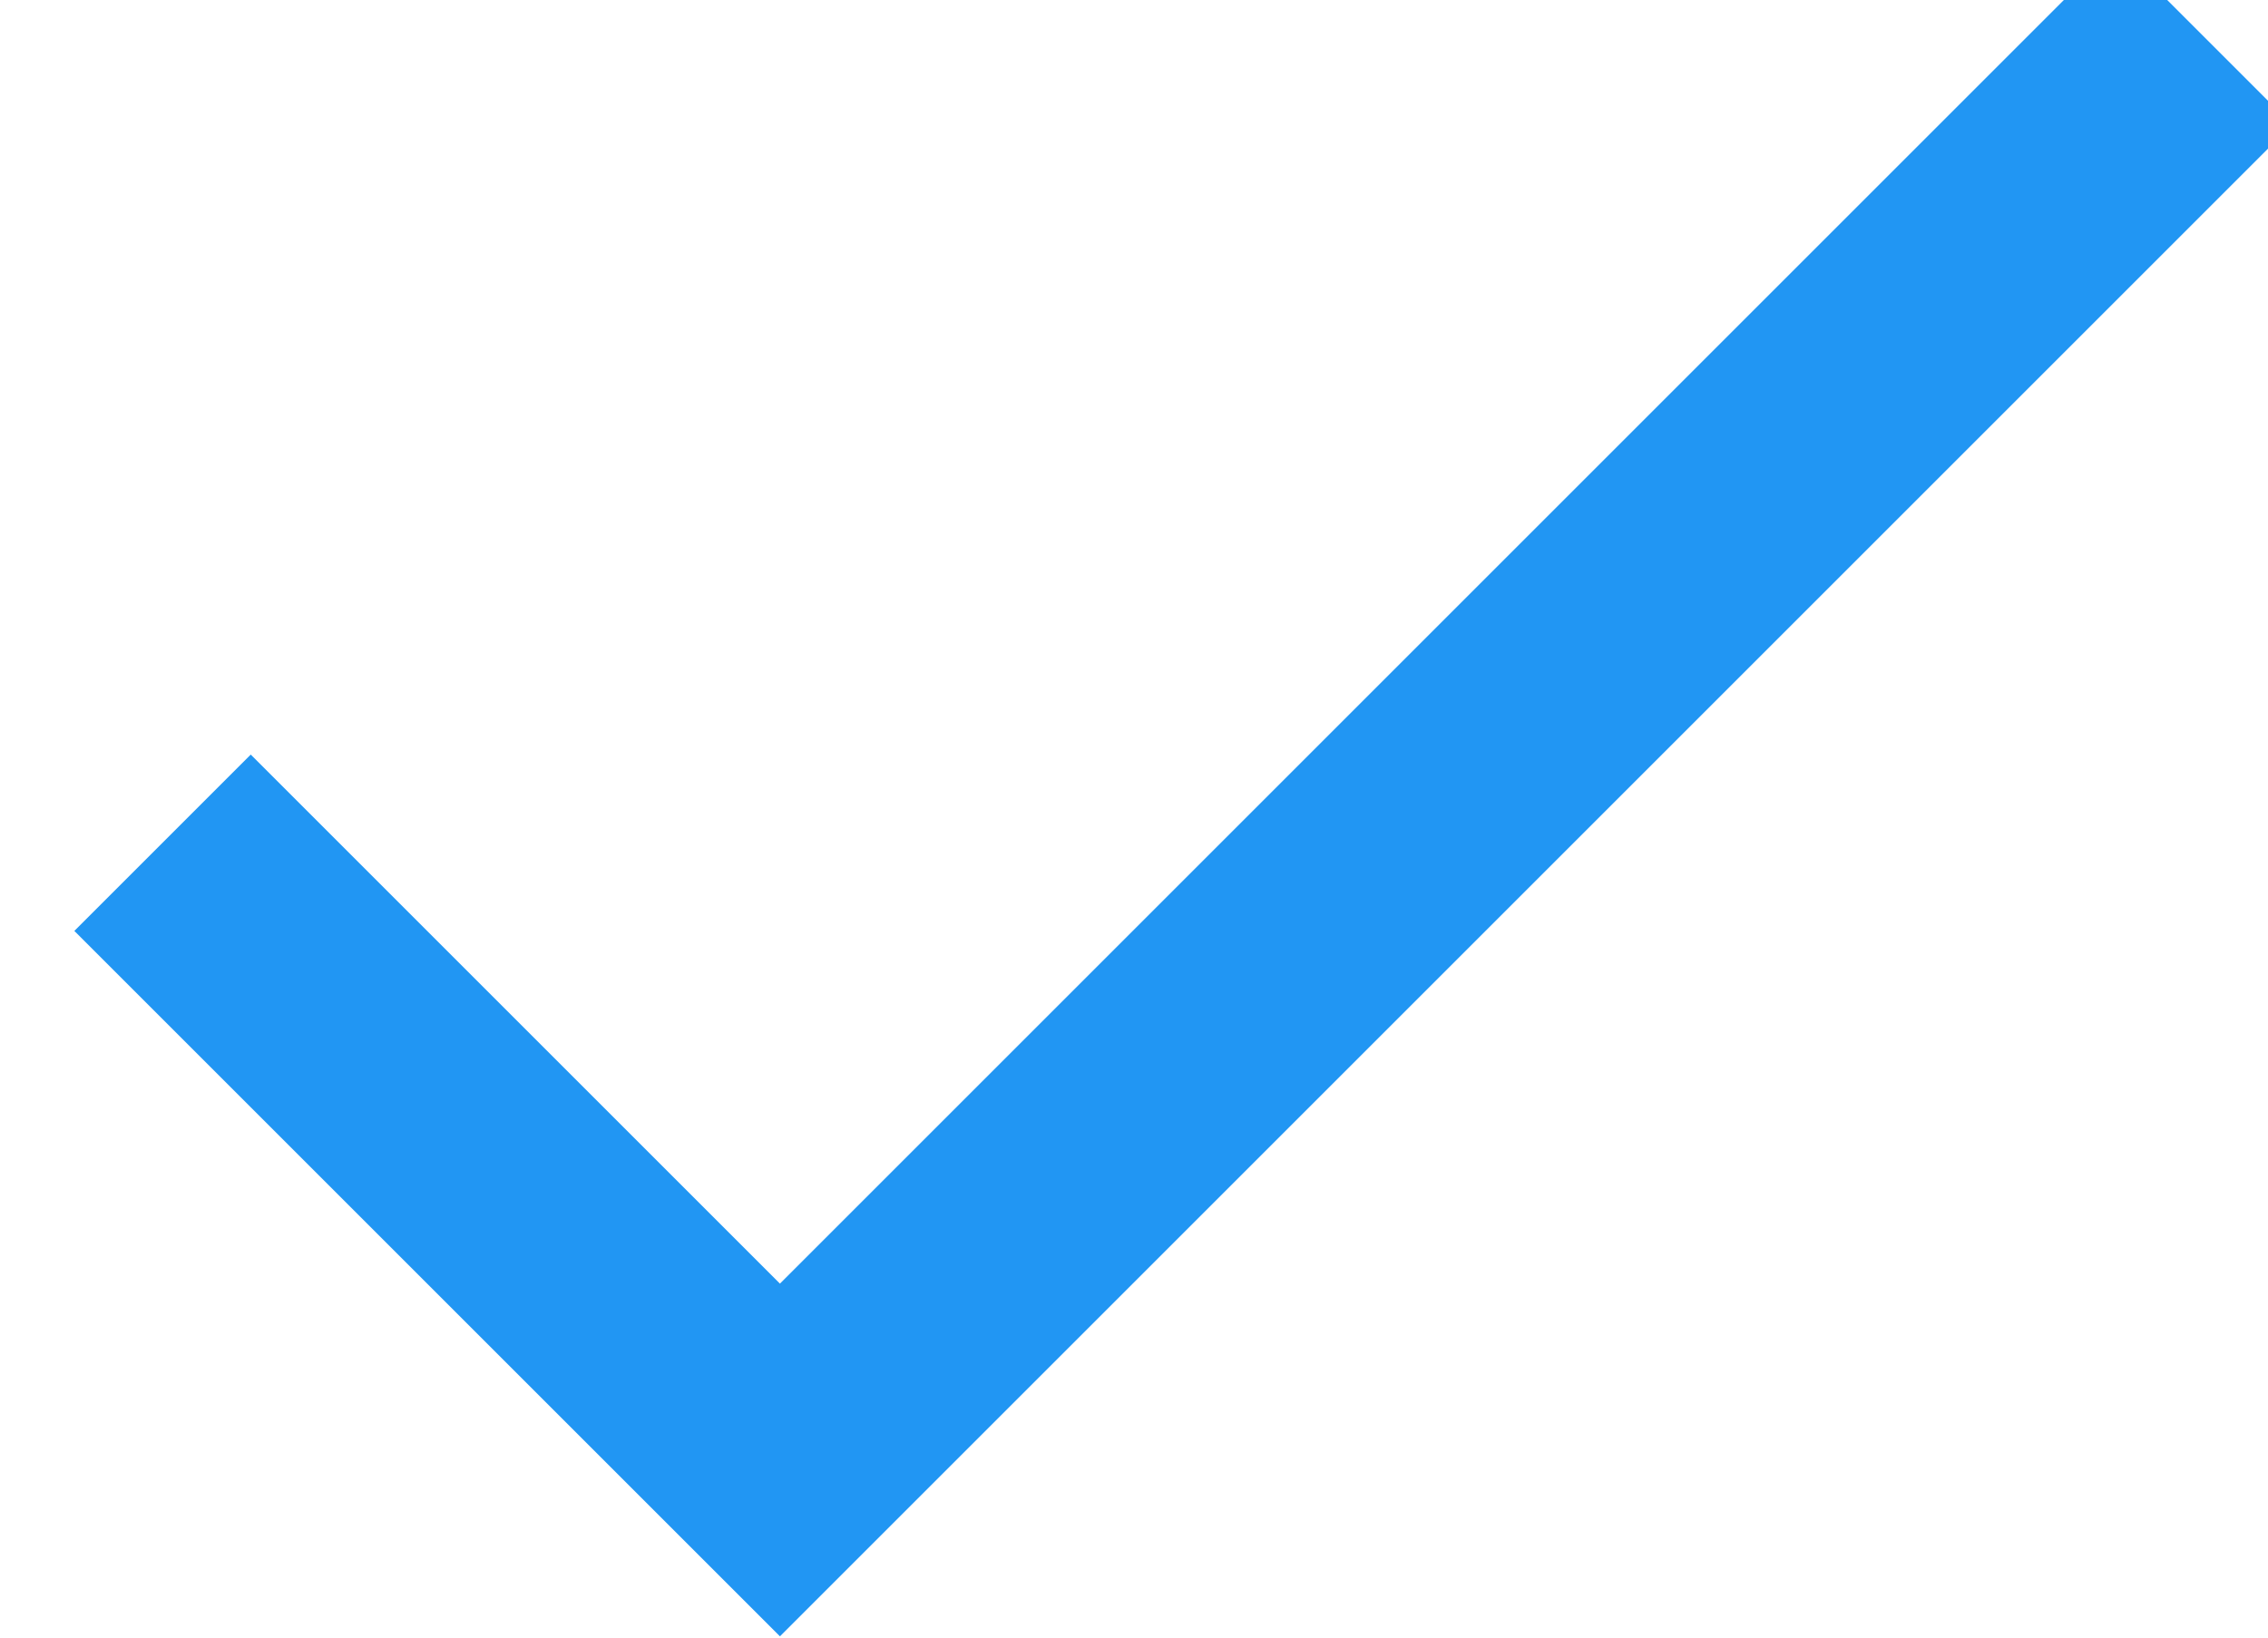
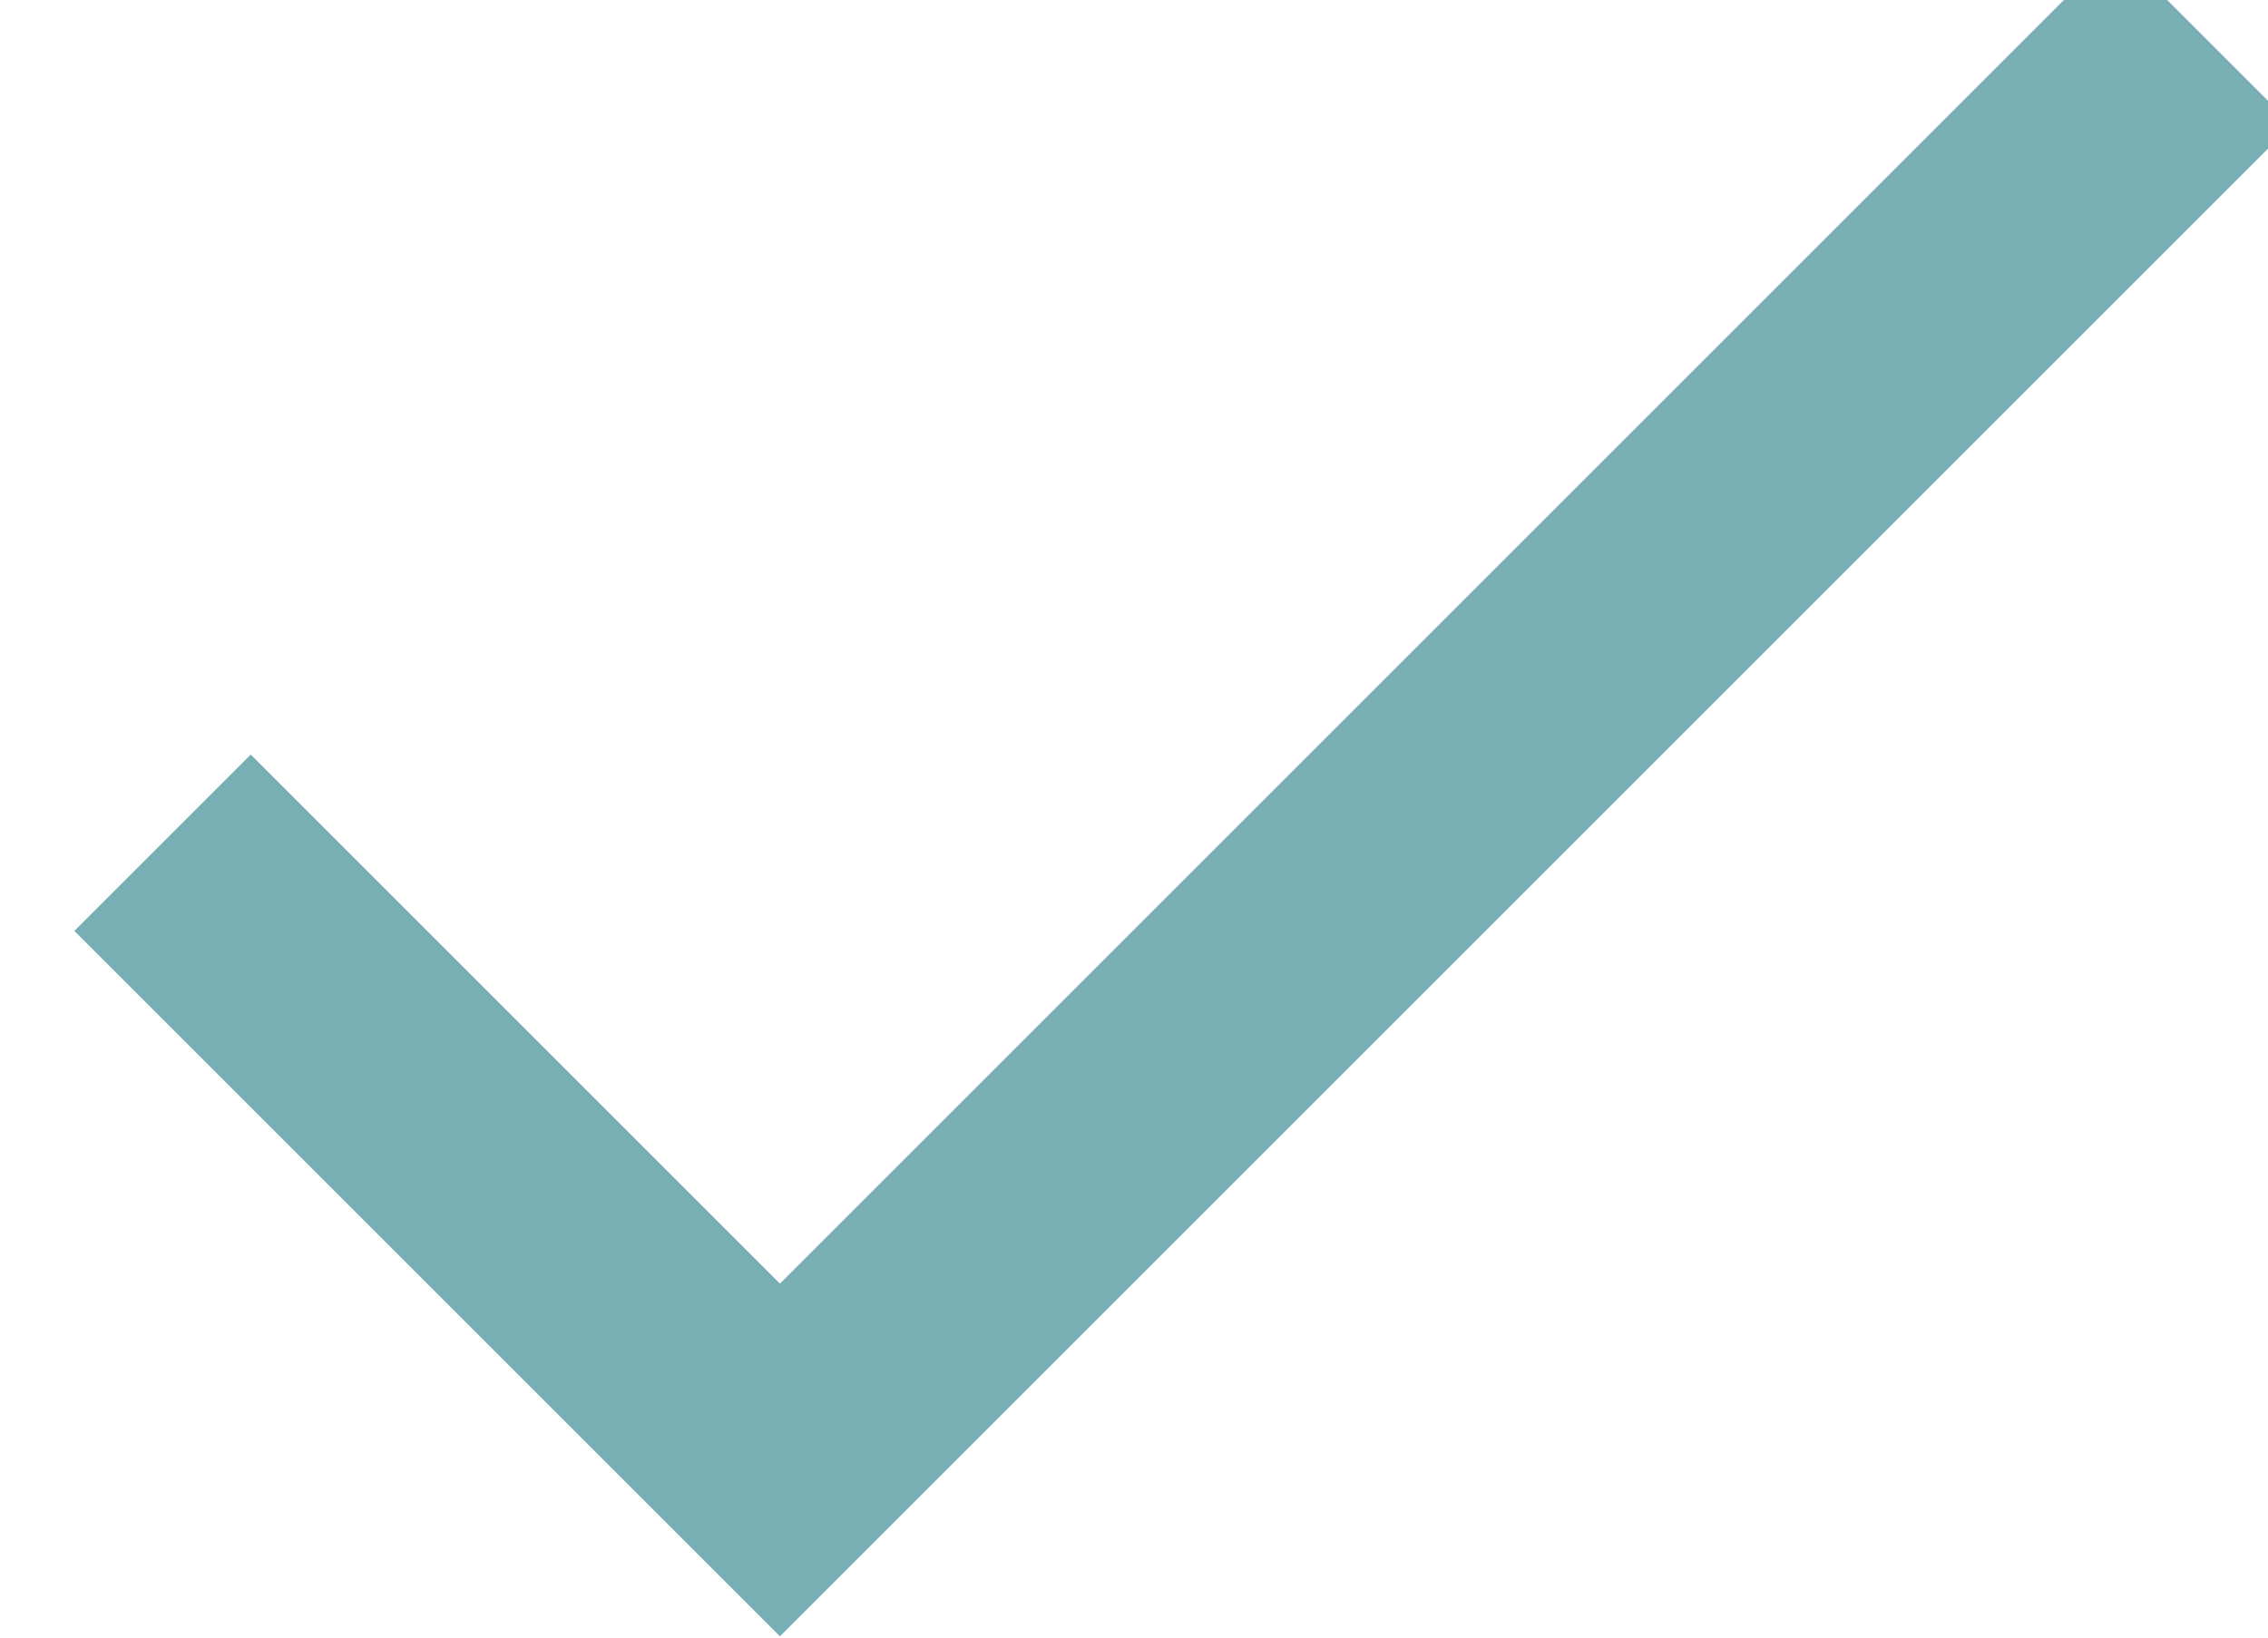
<svg xmlns="http://www.w3.org/2000/svg" xmlns:xlink="http://www.w3.org/1999/xlink" width="18" height="13" viewBox="0 0 18 13">
  <defs>
-     <path id="a" d="M408.19 1143.19l-4.2-4.2-1.4 1.4 5.6 5.6 12-12-1.4-1.4z" />
+     <path id="a" d="M408.19 1135.19l-4.2-4.2-1.4 1.4 5.6 5.6 12-12-1.4-1.4z" />
  </defs>
-   <g transform="translate(-402 -1133)">
-     <use fill="#2196f3" xlink:href="#a" />
+   <g transform="translate(-402 -1125)">
+     <use fill="#78afb4" xlink:href="#a" />
  </g>
</svg>
